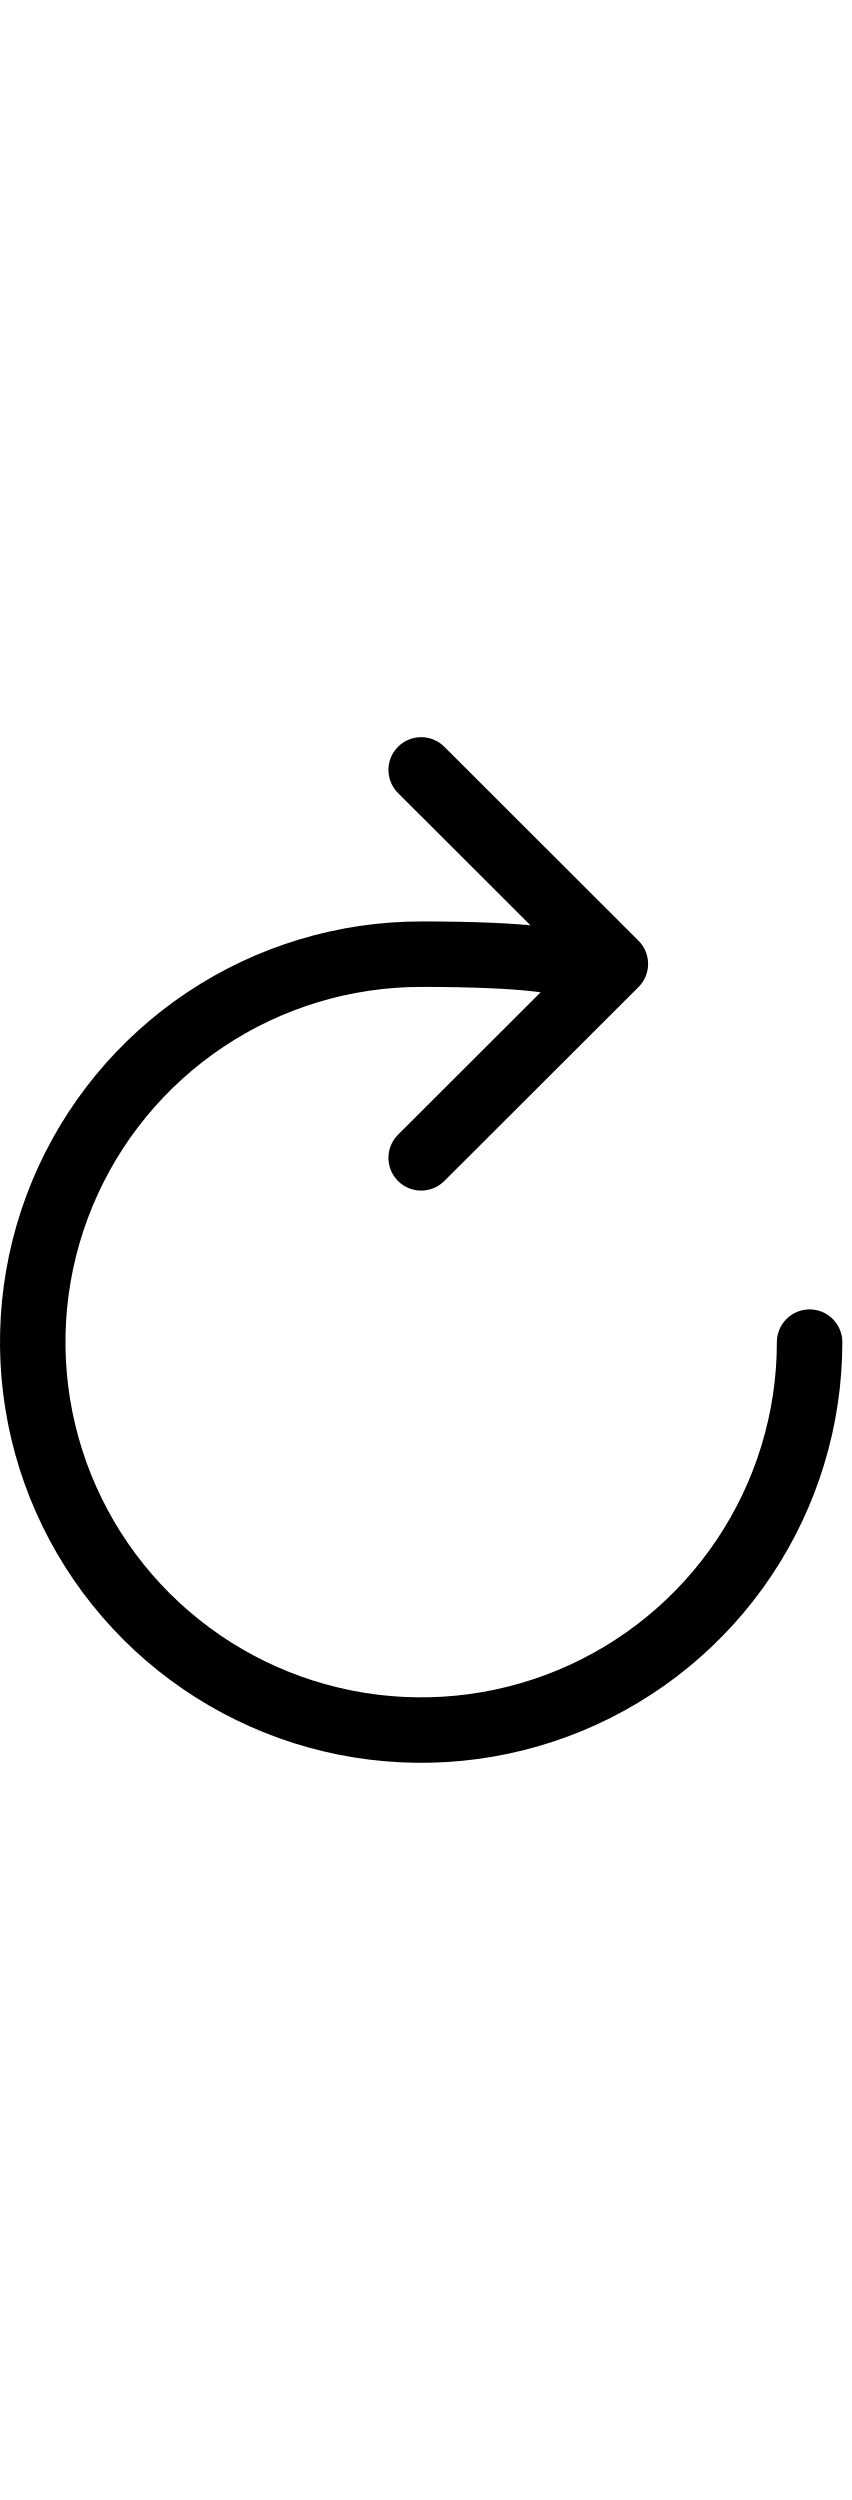
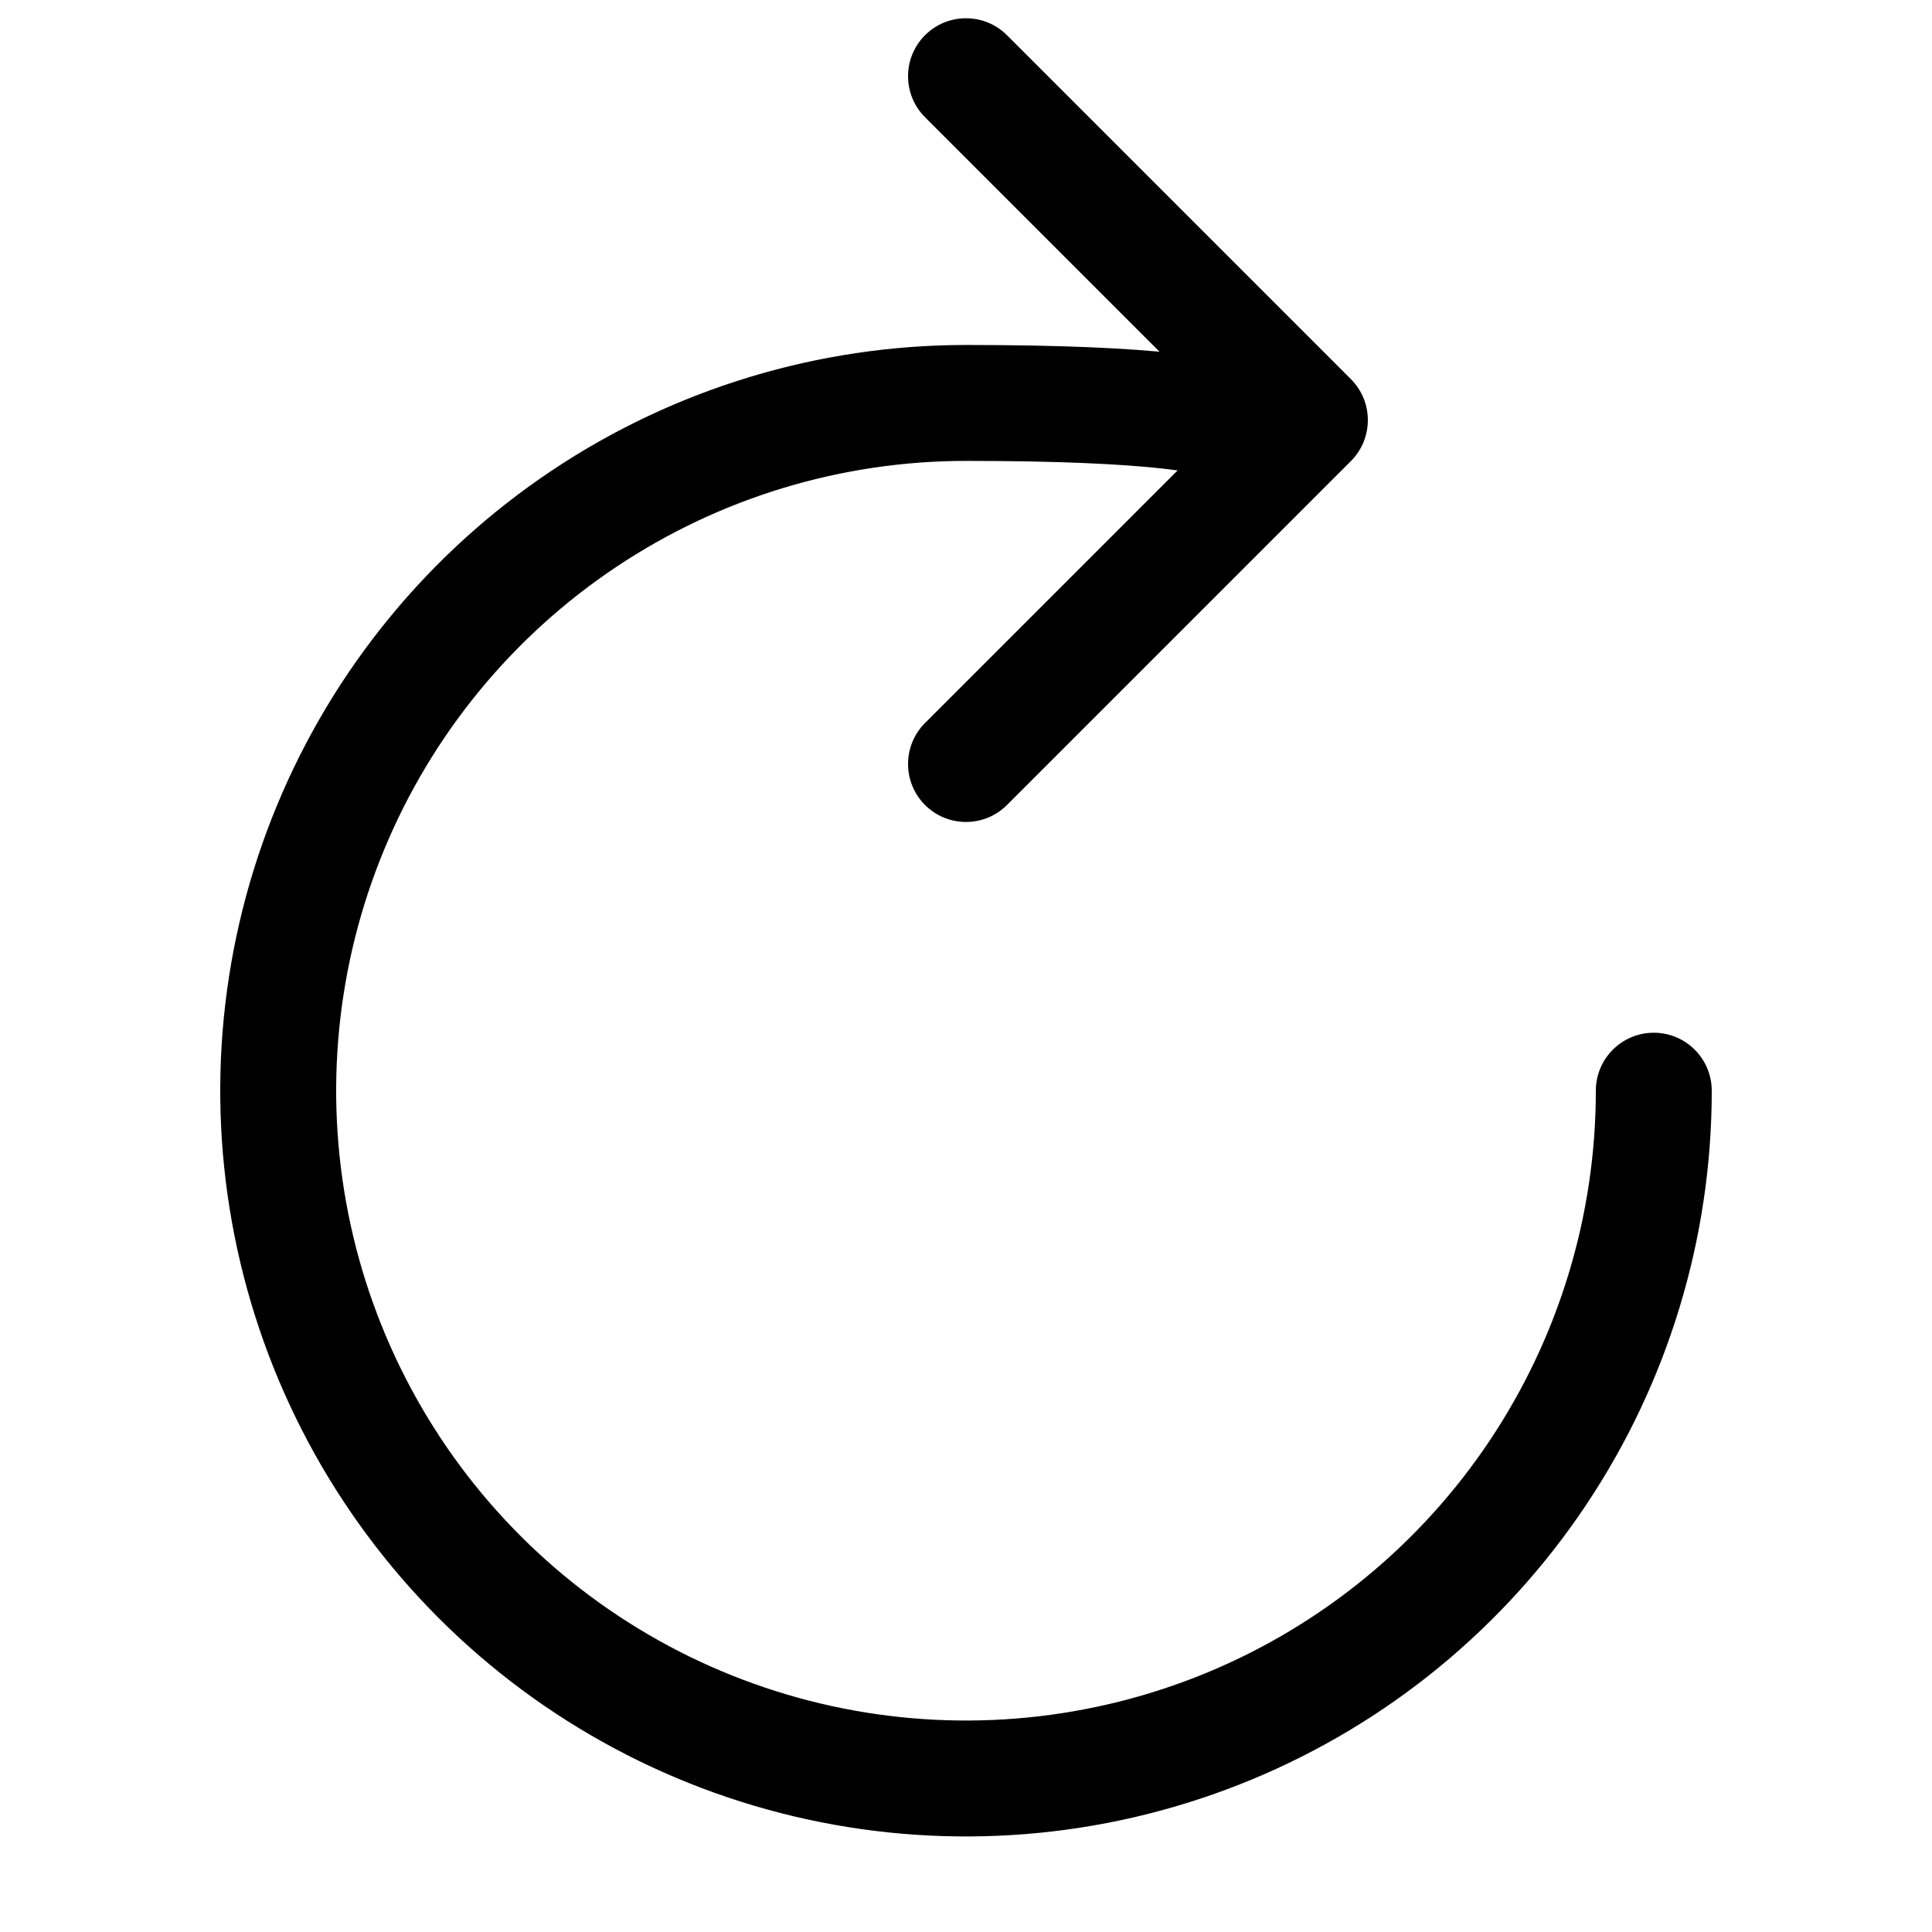
- <svg xmlns="http://www.w3.org/2000/svg" width="16" height="47" viewBox="0 0 39 47" fill="none">
-   <path d="M25.758 9.932C25.015 10.298 24.708 11.197 25.074 11.94C25.44 12.683 26.339 12.989 27.082 12.624L26.42 11.278L25.758 9.932ZM38.6 27.722C38.6 26.894 37.928 26.222 37.1 26.222C36.272 26.222 35.6 26.894 35.6 27.722H37.1H38.6ZM20.36 0.439C19.774 -0.147 18.824 -0.146 18.239 0.44C17.653 1.026 17.654 1.976 18.24 2.561L19.3 1.5L20.36 0.439ZM28.2 10.389L29.26 11.45C29.542 11.169 29.7 10.787 29.7 10.389C29.7 9.991 29.542 9.609 29.26 9.328L28.2 10.389ZM18.24 18.216C17.654 18.802 17.653 19.752 18.239 20.338C18.824 20.924 19.774 20.924 20.36 20.339L19.3 19.278L18.24 18.216ZM26.42 11.278C27.082 12.624 27.083 12.623 27.084 12.623C27.084 12.623 27.085 12.622 27.086 12.622C27.087 12.621 27.089 12.62 27.09 12.62C27.093 12.618 27.096 12.617 27.1 12.615C27.107 12.611 27.114 12.608 27.122 12.603C27.139 12.595 27.158 12.584 27.181 12.572C27.224 12.547 27.282 12.513 27.347 12.47C27.459 12.396 27.67 12.244 27.859 12.009C28.04 11.784 28.358 11.277 28.236 10.591C28.113 9.908 27.636 9.517 27.322 9.328C26.737 8.973 25.853 8.787 24.725 8.662C23.519 8.528 21.783 8.444 19.3 8.444V9.944V11.444C21.732 11.444 23.344 11.527 24.394 11.644C25.522 11.769 25.804 11.915 25.77 11.895C25.732 11.872 25.377 11.648 25.283 11.12C25.188 10.591 25.44 10.23 25.521 10.13C25.609 10.02 25.685 9.972 25.688 9.971C25.698 9.964 25.706 9.959 25.715 9.954C25.72 9.951 25.726 9.948 25.733 9.945C25.736 9.943 25.74 9.941 25.744 9.939C25.746 9.938 25.748 9.937 25.751 9.935C25.752 9.935 25.753 9.934 25.754 9.934C25.755 9.933 25.756 9.933 25.756 9.933C25.757 9.932 25.758 9.932 26.42 11.278ZM19.3 9.944V8.444C15.483 8.444 11.752 9.575 8.578 11.693L9.411 12.941L10.243 14.188C12.924 12.399 16.076 11.444 19.3 11.444V9.944ZM9.411 12.941L8.578 11.693C5.404 13.811 2.93 16.822 1.469 20.344L2.855 20.919L4.241 21.494C5.474 18.519 7.563 15.977 10.243 14.188L9.411 12.941ZM2.855 20.919L1.469 20.344C0.008 23.867 -0.374 27.744 0.371 31.483L1.842 31.191L3.313 30.898C2.684 27.74 3.007 24.468 4.241 21.494L2.855 20.919ZM1.842 31.191L0.371 31.483C1.116 35.223 2.954 38.658 5.654 41.354L6.714 40.293L7.774 39.232C5.494 36.955 3.942 34.055 3.313 30.898L1.842 31.191ZM6.714 40.293L5.654 41.354C8.353 44.05 11.792 45.886 15.535 46.63L15.827 45.158L16.12 43.687C12.957 43.059 10.053 41.508 7.774 39.232L6.714 40.293ZM15.827 45.158L15.535 46.63C19.279 47.373 23.159 46.992 26.685 45.533L26.112 44.147L25.538 42.761C22.56 43.993 19.282 44.315 16.12 43.687L15.827 45.158ZM26.112 44.147L26.685 45.533C30.212 44.074 33.226 41.603 35.347 38.433L34.1 37.599L32.853 36.765C31.063 39.442 28.517 41.528 25.538 42.761L26.112 44.147ZM34.1 37.599L35.347 38.433C37.468 35.263 38.6 31.535 38.6 27.722H37.1H35.6C35.6 30.941 34.644 34.088 32.853 36.765L34.1 37.599ZM19.3 1.5L18.24 2.561L27.14 11.45L28.2 10.389L29.26 9.328L20.36 0.439L19.3 1.5ZM28.2 10.389L27.14 9.328L18.24 18.216L19.3 19.278L20.36 20.339L29.26 11.45L28.2 10.389Z" fill="black" />
+ <svg xmlns="http://www.w3.org/2000/svg" width="50" height="50" viewBox="0 0 50 50" fill="none">
+   <path d="M31.457 10.417C30.714 10.783 30.408 11.682 30.774 12.425C31.14 13.168 32.04 13.474 32.783 13.108L32.12 11.762L31.457 10.417ZM44.3 28.227C44.3 27.399 43.628 26.727 42.8 26.727C41.972 26.727 41.3 27.399 41.3 28.227H42.8H44.3ZM26.061 0.912C25.475 0.326 24.525 0.326 23.939 0.912C23.354 1.498 23.354 2.447 23.939 3.033L25 1.973L26.061 0.912ZM33.9 10.873L34.961 11.933C35.546 11.347 35.546 10.398 34.961 9.812L33.9 10.873ZM23.939 18.712C23.354 19.298 23.354 20.247 23.939 20.833C24.525 21.419 25.475 21.419 26.061 20.833L25 19.773L23.939 18.712ZM32.12 11.762C32.783 13.108 32.784 13.108 32.785 13.107C32.785 13.107 32.786 13.107 32.787 13.106C32.788 13.105 32.79 13.105 32.791 13.104C32.794 13.103 32.797 13.101 32.8 13.099C32.807 13.096 32.815 13.092 32.823 13.088C32.839 13.079 32.859 13.069 32.881 13.056C32.925 13.031 32.983 12.997 33.048 12.954C33.16 12.88 33.371 12.728 33.56 12.493C33.741 12.267 34.058 11.761 33.936 11.076C33.813 10.393 33.337 10.002 33.023 9.812C32.437 9.457 31.553 9.27 30.425 9.145C29.219 9.011 27.483 8.928 25 8.928V10.428V11.928C27.432 11.928 29.044 12.011 30.094 12.127C31.222 12.252 31.504 12.399 31.469 12.378C31.431 12.355 31.077 12.131 30.983 11.604C30.888 11.076 31.14 10.715 31.22 10.615C31.308 10.505 31.385 10.457 31.387 10.456C31.397 10.449 31.406 10.444 31.415 10.439C31.42 10.436 31.425 10.433 31.432 10.43C31.436 10.428 31.439 10.426 31.443 10.424C31.445 10.423 31.448 10.422 31.45 10.421C31.451 10.42 31.452 10.419 31.453 10.419C31.454 10.418 31.455 10.418 31.455 10.418C31.456 10.417 31.457 10.417 32.12 11.762ZM25 10.428V8.928C21.183 8.928 17.451 10.059 14.277 12.18L15.111 13.427L15.944 14.675C18.625 12.883 21.776 11.928 25 11.928V10.428ZM15.111 13.427L14.277 12.18C11.104 14.301 8.63 17.315 7.169 20.842L8.555 21.416L9.941 21.99C11.175 19.011 13.264 16.466 15.944 14.675L15.111 13.427ZM8.555 21.416L7.169 20.842C5.708 24.368 5.326 28.249 6.071 31.993L7.542 31.7L9.013 31.407C8.384 28.246 8.707 24.968 9.941 21.99L8.555 21.416ZM7.542 31.7L6.071 31.993C6.816 35.737 8.654 39.175 11.353 41.875L12.414 40.814L13.474 39.753C11.195 37.474 9.642 34.569 9.013 31.407L7.542 31.7ZM12.414 40.814L11.353 41.875C14.052 44.574 17.491 46.412 21.235 47.157L21.527 45.685L21.82 44.214C18.658 43.585 15.754 42.033 13.474 39.753L12.414 40.814ZM21.527 45.685L21.235 47.157C24.979 47.901 28.859 47.519 32.386 46.058L31.812 44.673L31.238 43.287C28.259 44.52 24.982 44.843 21.82 44.214L21.527 45.685ZM31.812 44.673L32.386 46.058C35.912 44.598 38.927 42.124 41.047 38.95L39.8 38.117L38.553 37.283C36.762 39.964 34.216 42.053 31.238 43.287L31.812 44.673ZM39.8 38.117L41.047 38.95C43.168 35.776 44.3 32.045 44.3 28.227H42.8H41.3C41.3 31.451 40.344 34.603 38.553 37.283L39.8 38.117ZM25 1.973L23.939 3.033L32.839 11.933L33.9 10.873L34.961 9.812L26.061 0.912L25 1.973ZM33.9 10.873L32.839 9.812L23.939 18.712L25 19.773L26.061 20.833L34.961 11.933L33.9 10.873Z" fill="black" />
</svg>
